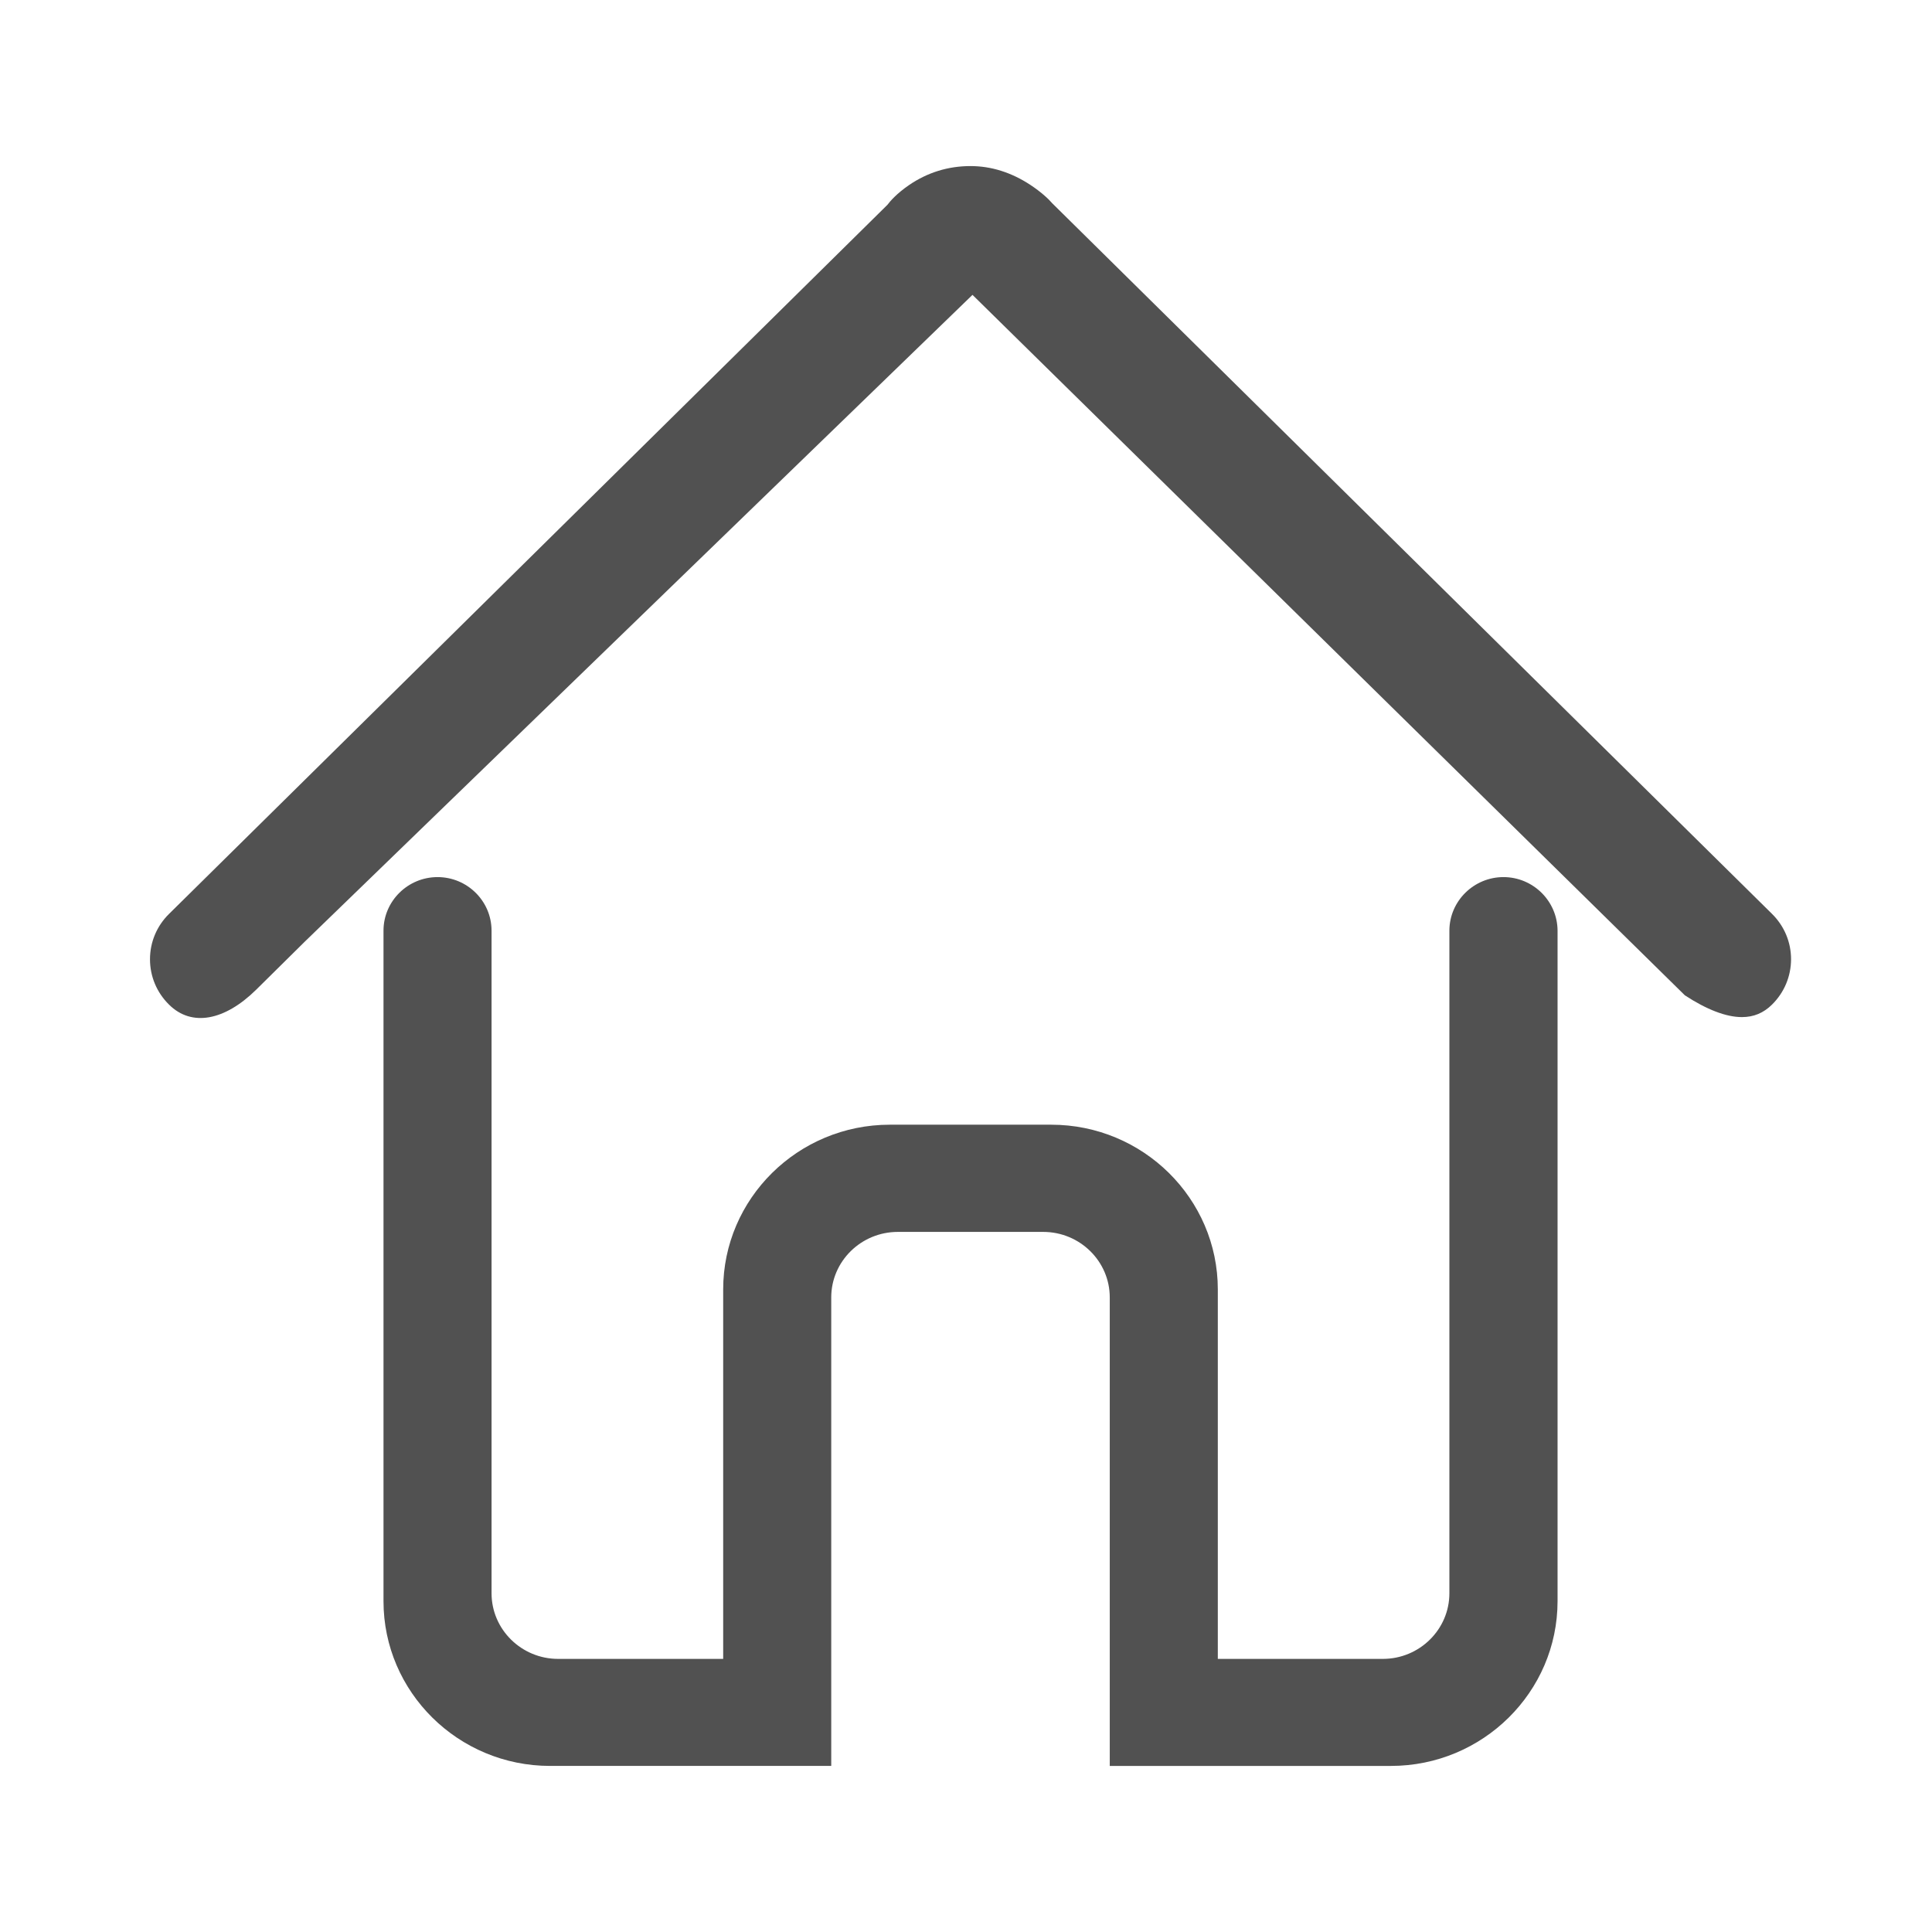
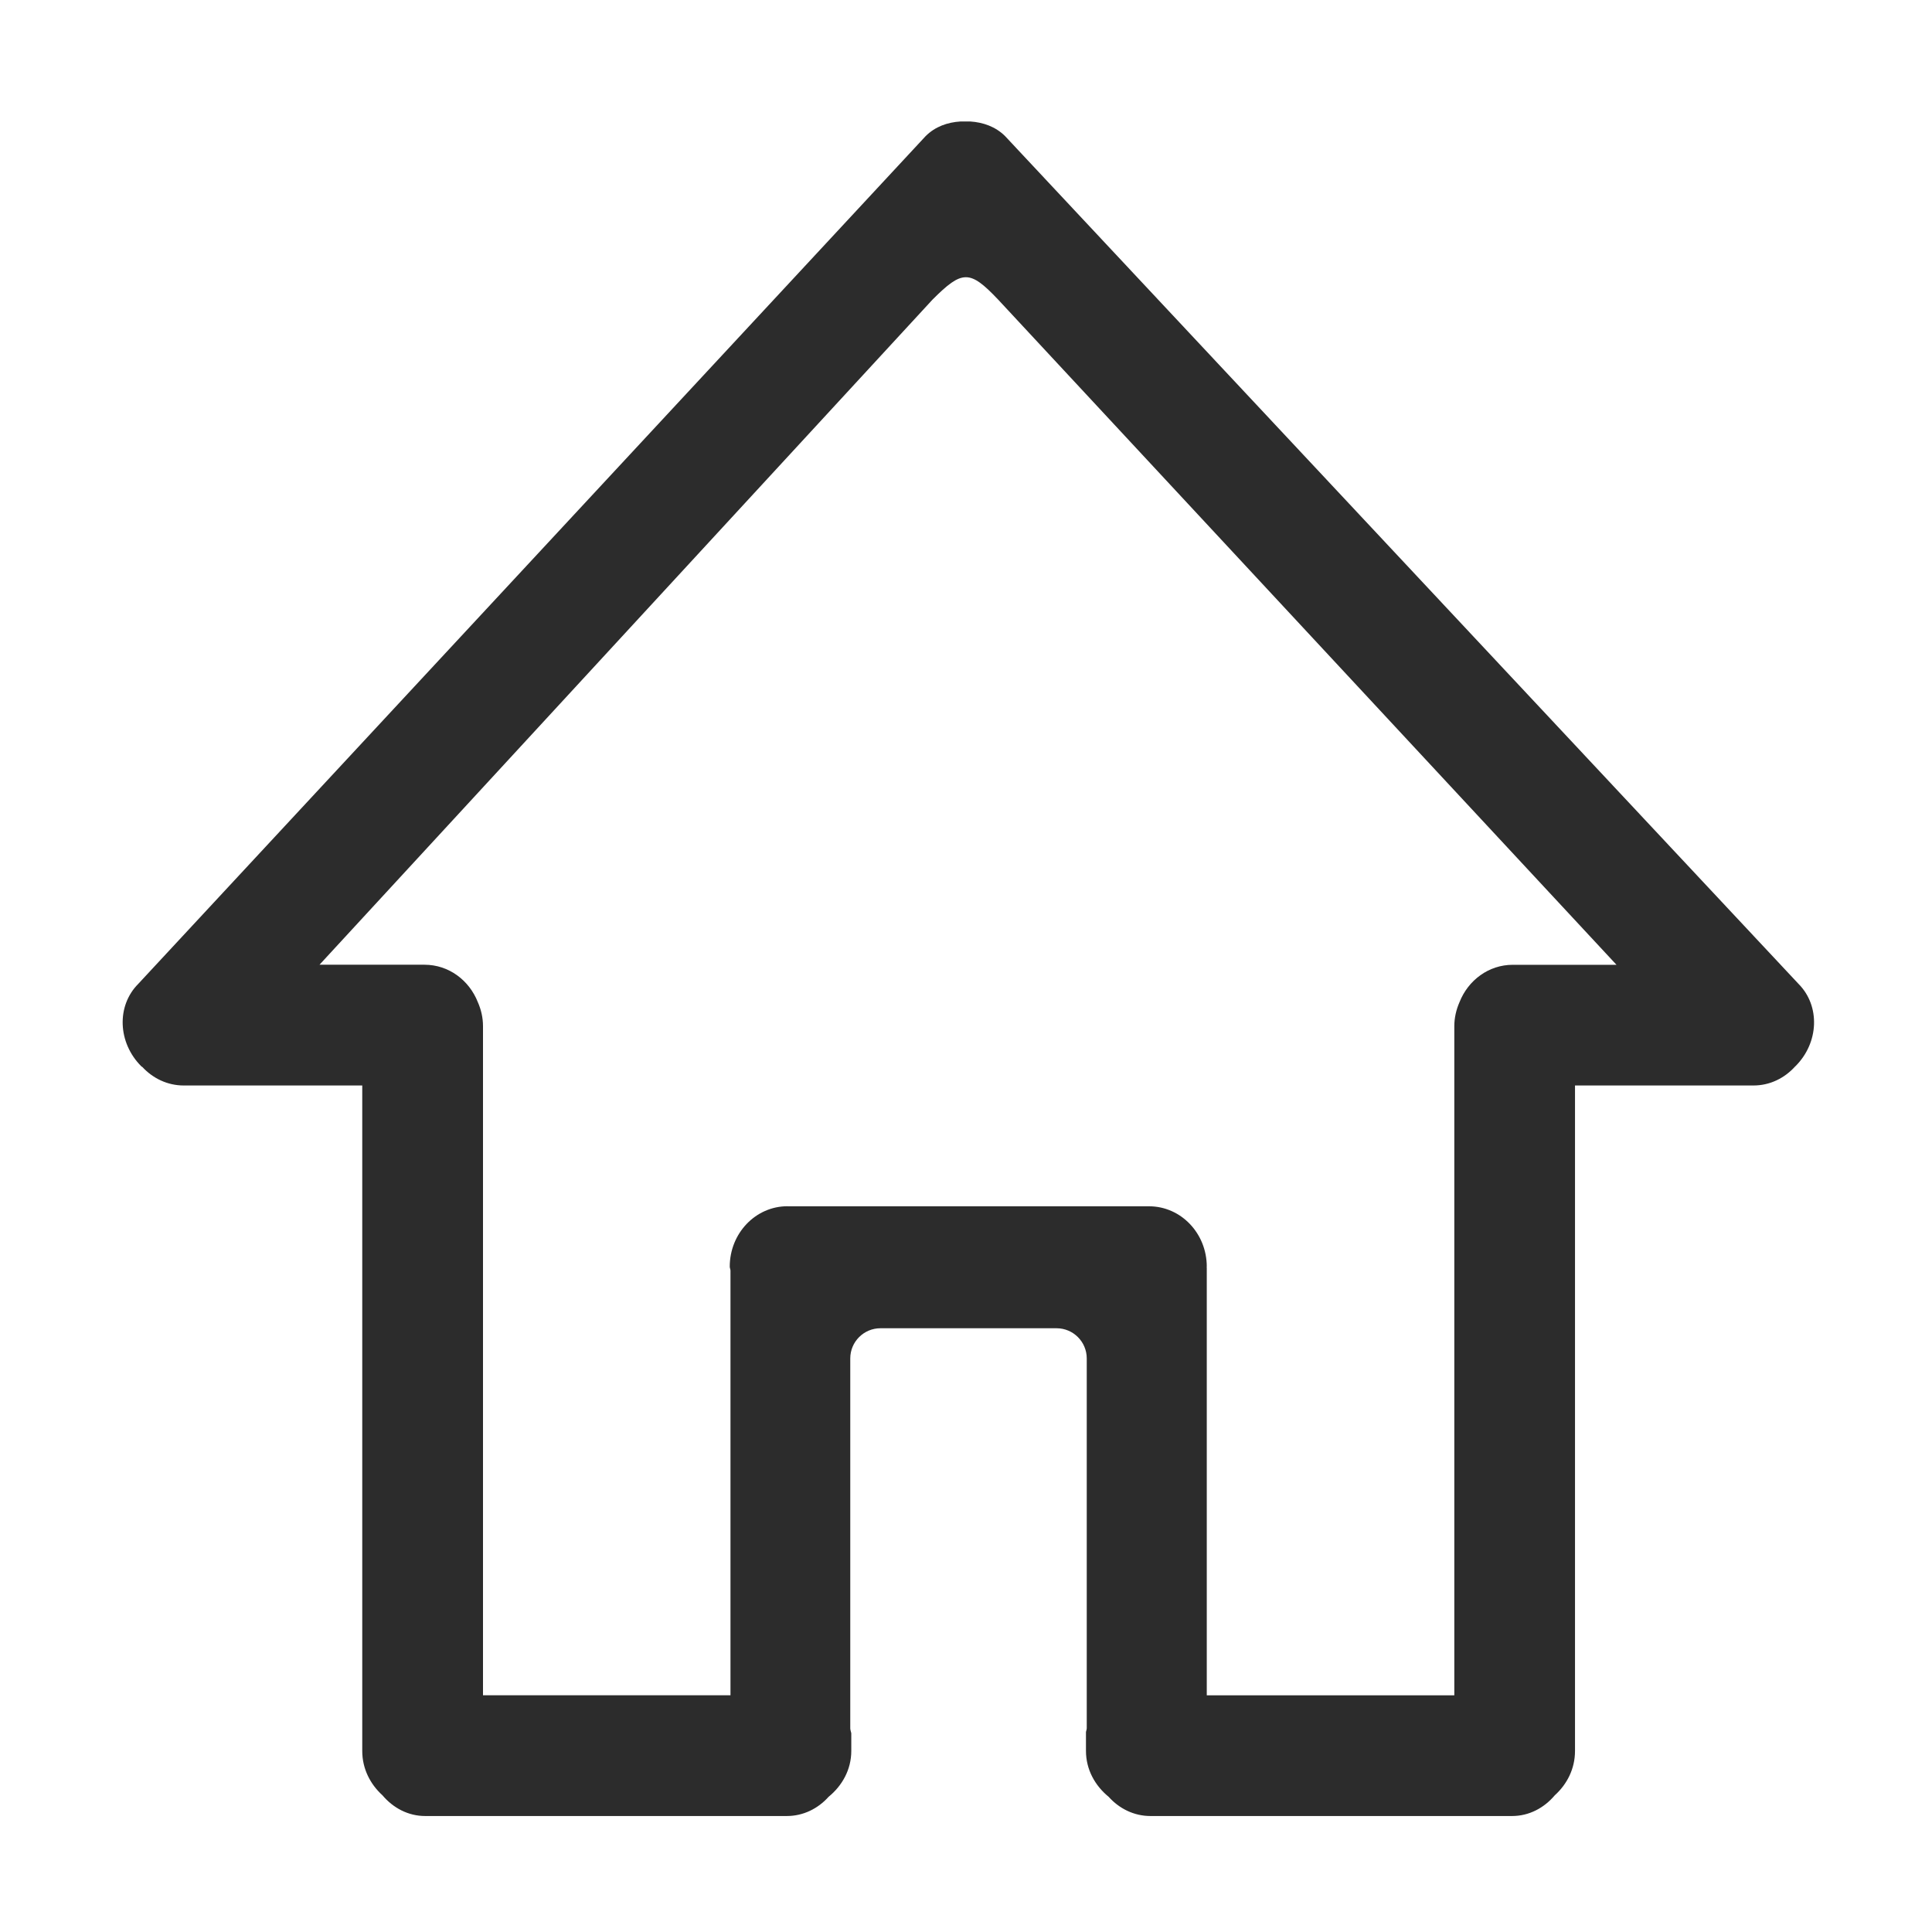
- <svg xmlns="http://www.w3.org/2000/svg" t="1615313006464" class="icon" viewBox="0 0 1024 1024" version="1.1" p-id="1847" width="200" height="200">
+ <svg xmlns="http://www.w3.org/2000/svg" t="1618158965335" class="icon" viewBox="0 0 1024 1024" version="1.1" p-id="1214" width="200" height="200">
  <defs>
    <style type="text/css" />
  </defs>
-   <path d="M939.175 484.343L557.721 107.755c-1.928-2.29-5.95-6.025-11.568-9.73-10.062-6.628-20.758-10.002-31.784-10.002-11.855 0-22.82 3.404-32.597 10.093-6.478 4.458-9.943 8.465-11.434 10.454L89.607 484.374C83.084 490.79 79.5 499.347 79.5 508.445c0 9.069 3.584 17.624 10.107 24.042 11.99 11.9 29.495 8.495 46.17-7.924l25.592-25.306L515.437 156.29l2.154 2.109L893.02 527.546c11.508 7.532 21.842 11.539 30.217 11.539 6.236 0 11.449-2.17 15.937-6.598 6.507-6.418 10.093-14.944 10.123-24.042 0-9.098-3.584-17.655-10.122-24.102z" fill="#515151" p-id="1848" />
-   <path d="M796.885 464.88c-15.726 0-28.59 12.685-28.68 28.26v351.312c0 19.19-15.817 34.796-35.28 34.796h-87.458V683.423c0-48.143-39.618-87.308-88.318-87.308h-85.53c-48.7 0-88.318 39.165-88.318 87.308v195.825h-87.46c-19.461 0-35.308-15.605-35.308-34.796V493.23c-0.03-15.637-12.864-28.35-28.621-28.35-15.742 0-28.606 12.713-28.65 28.319v355.469c0 48.143 39.617 87.308 88.317 87.308h148.993V687.671c0-19.16 15.847-34.736 35.31-34.736h77.02c19.477 0 35.293 15.576 35.293 34.736v248.307h149.01c48.685 0 88.332-39.165 88.332-87.308v-355.5c-0.122-15.576-12.956-28.29-28.652-28.29z" fill="#515151" p-id="1849" />
+   <path d="M953.248 521.472 532.704 72.128c-5.056-5.024-11.648-7.296-18.464-7.744l-5.152 0c-6.816 0.416-13.408 2.688-18.464 7.744L73.28 521.472c-11.616 11.648-10.912 31.168 1.6 43.68 0.192 0.192 0.416 0.256 0.608 0.416 5.568 5.984 13.28 9.76 21.888 9.76L192 575.328l0 352.736c0 9.408 4.256 17.632 10.72 23.488 5.6 6.624 13.536 10.976 22.656 10.976l191.648 0c8.768 0 16.576-3.968 22.144-10.176C446.336 946.496 451.2 937.984 451.2 928l0-9.344c-0.16-0.896-0.544-1.696-0.544-2.656L450.656 720c0-8.832 7.168-16 16-16L560 704c8.832 0 16 7.168 16 16l0 196c0 0.704-0.32 1.312-0.416 1.984L575.584 928c0 9.984 4.864 18.496 12.032 24.352 5.568 6.208 13.376 10.176 22.144 10.176l191.648 0c9.12 0 17.056-4.352 22.656-10.976 6.496-5.856 10.72-14.08 10.72-23.488L834.784 575.328l94.624 0c8.736 0 16.512-3.936 22.08-10.112 0.032-0.032 0.096-0.064 0.128-0.096C964.128 552.672 964.832 533.12 953.248 521.472zM417.376 639.328c-16.896 0-30.592 14.336-30.592 32 0 0.736 0.352 1.344 0.384 2.08l0 225.12L256 898.528 256 543.904c0-4.576-1.024-8.864-2.752-12.768-4.576-11.616-15.456-19.808-28.224-19.808l-55.68 0L494.24 158.816c15.808-15.808 19.744-15.872 34.816 0l327.712 352.544-54.976 0c-12.768 0-23.648 8.192-28.224 19.808-1.728 3.936-2.752 8.224-2.752 12.768l0 354.624-131.2 0 0-226.624c0-0.096-0.064-0.192-0.064-0.288 0-0.096 0.064-0.192 0.064-0.288 0-17.664-13.696-32-30.592-32L417.376 639.36z" p-id="1215" fill="#2c2c2c" />
</svg>
